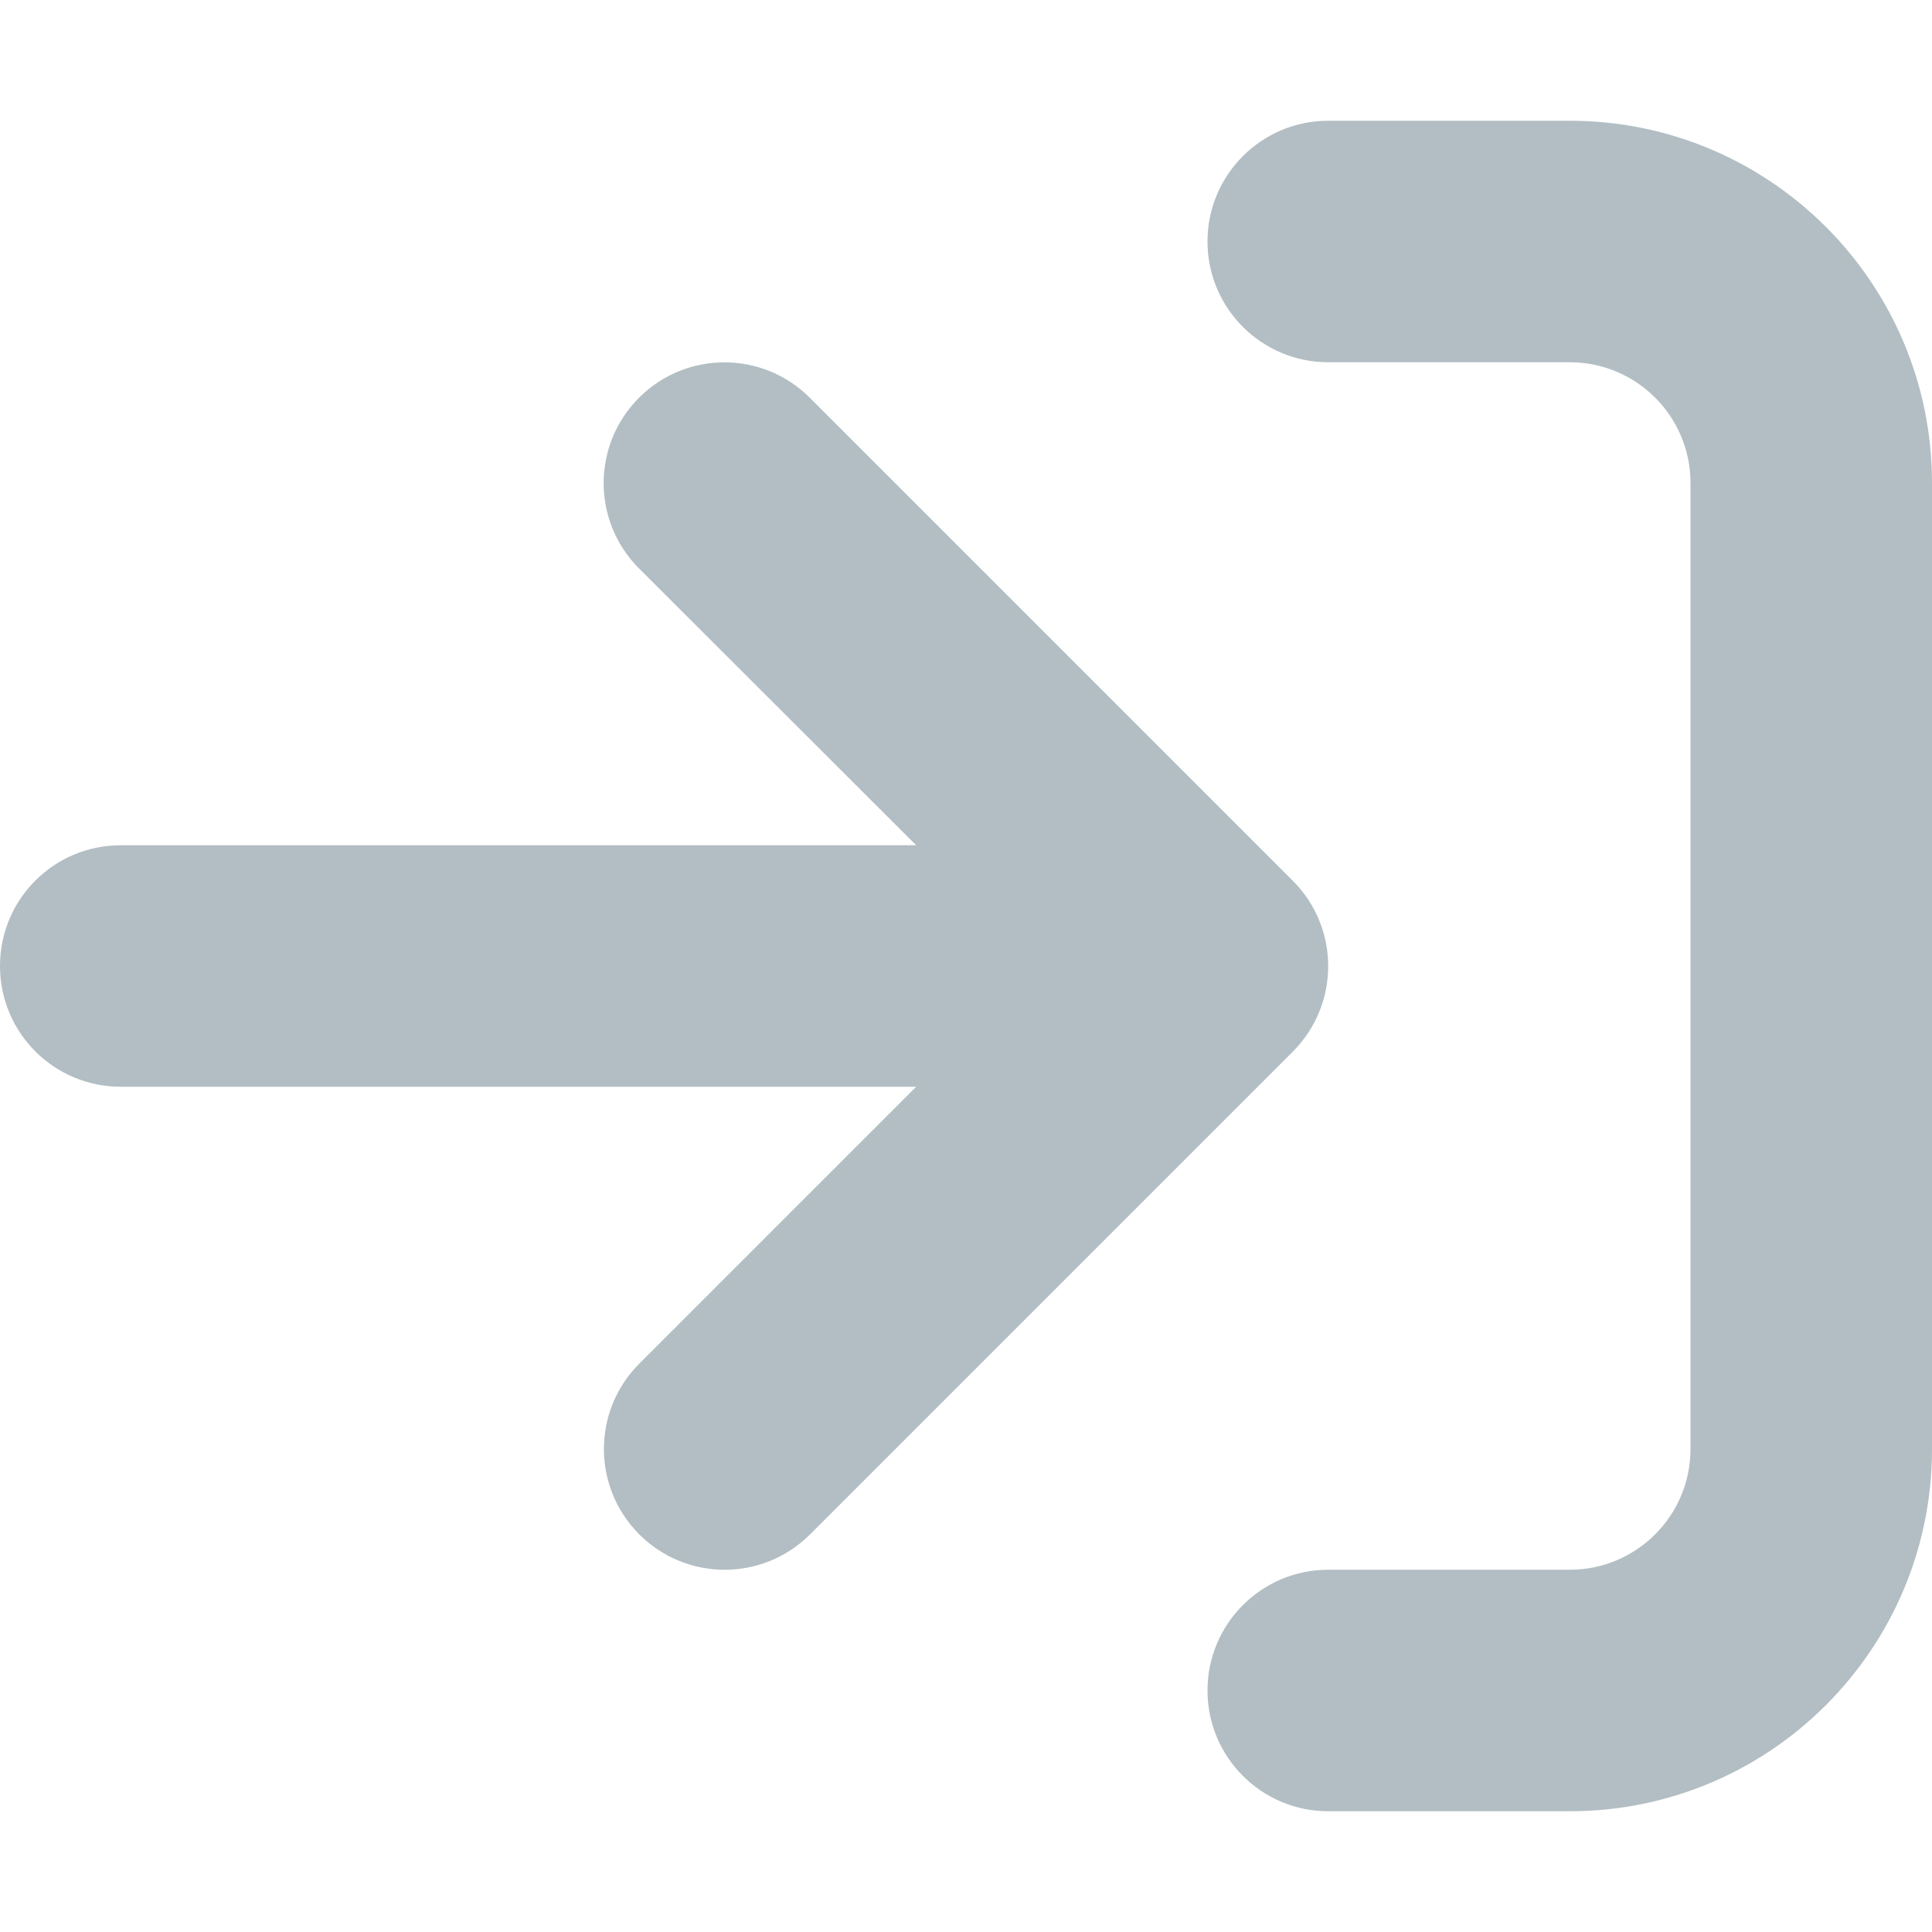
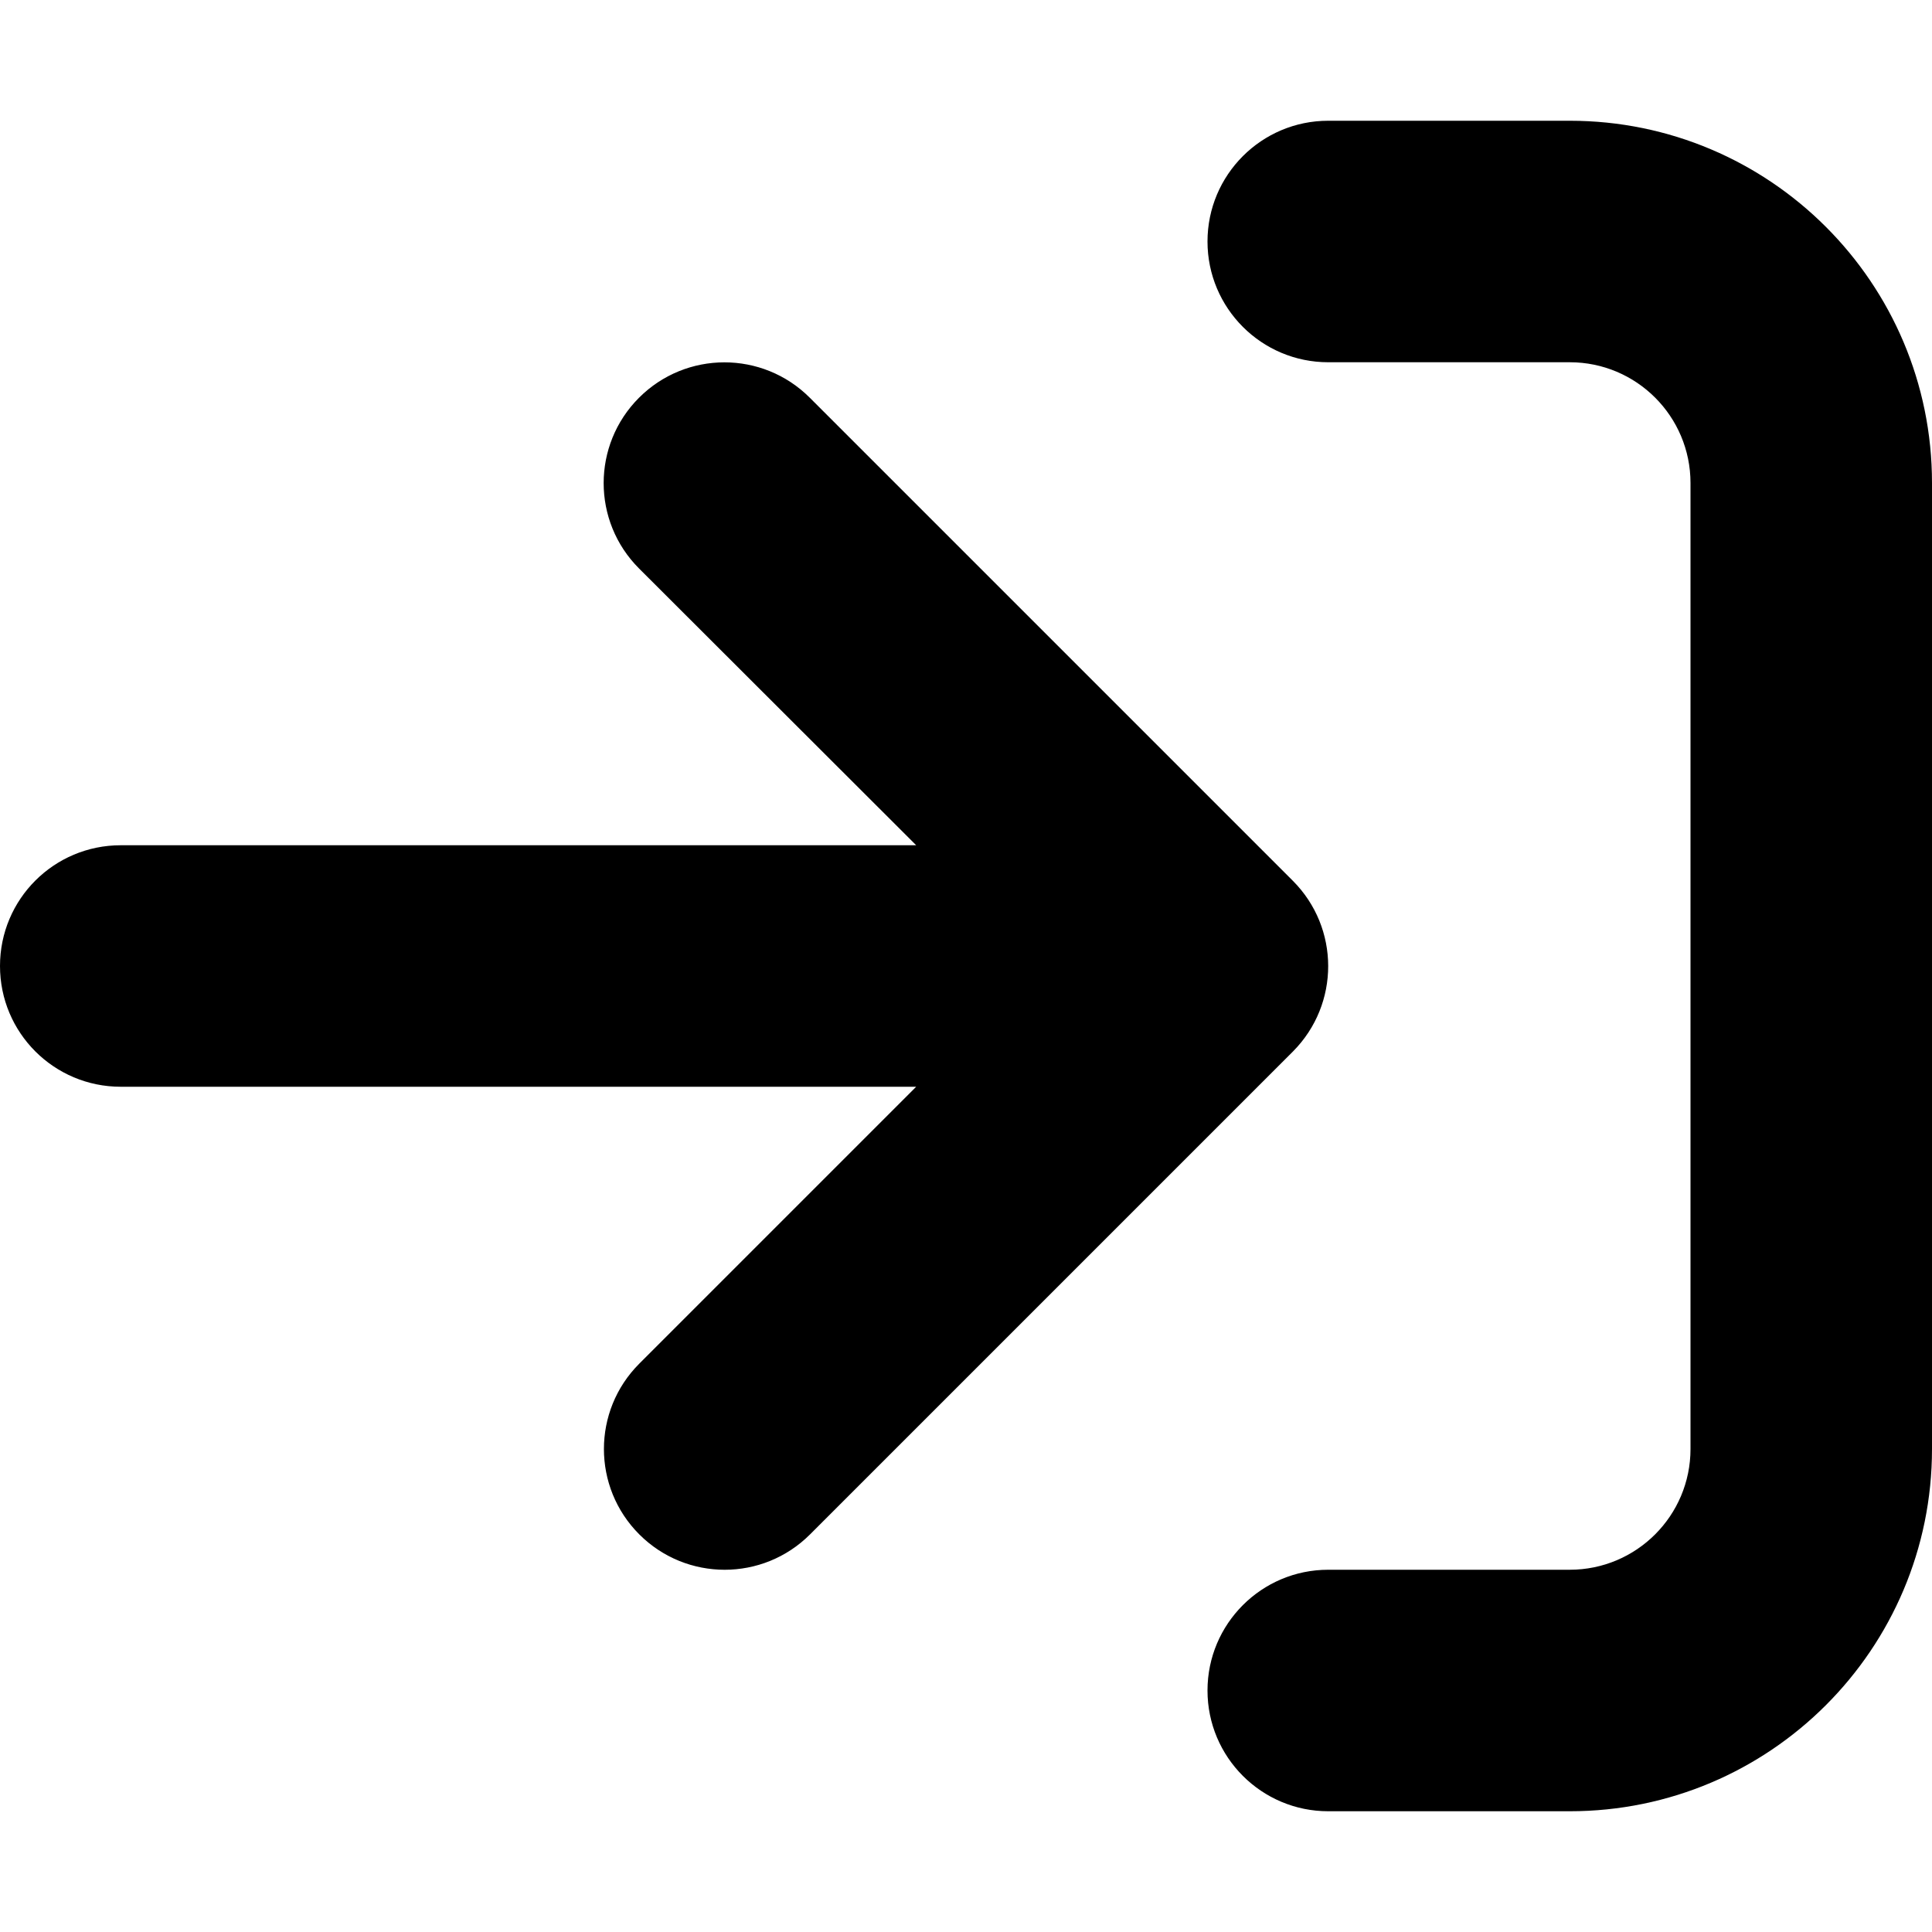
- <svg xmlns="http://www.w3.org/2000/svg" fill="#b2bec3" viewBox="0 0 512 512">
+ <svg xmlns="http://www.w3.org/2000/svg" viewBox="0 0 512 512">
  <path d="M416 32h-64c-17.67 0-32 14.33-32 32s14.33 32 32 32h64c17.67 0 32 14.33 32 32v256c0 17.67-14.33 32-32 32h-64c-17.67 0-32 14.33-32 32s14.33 32 32 32h64c53.02 0 96-42.98 96-96V128C512 74.98 469 32 416 32zM342.6 233.4l-128-128c-12.51-12.51-32.76-12.49-45.25 0c-12.5 12.5-12.5 32.75 0 45.25L242.8 224H32C14.31 224 0 238.3 0 256s14.31 32 32 32h210.8l-73.38 73.38c-12.5 12.5-12.5 32.75 0 45.25s32.75 12.5 45.25 0l128-128C355.1 266.1 355.1 245.9 342.6 233.4z" />
</svg>
